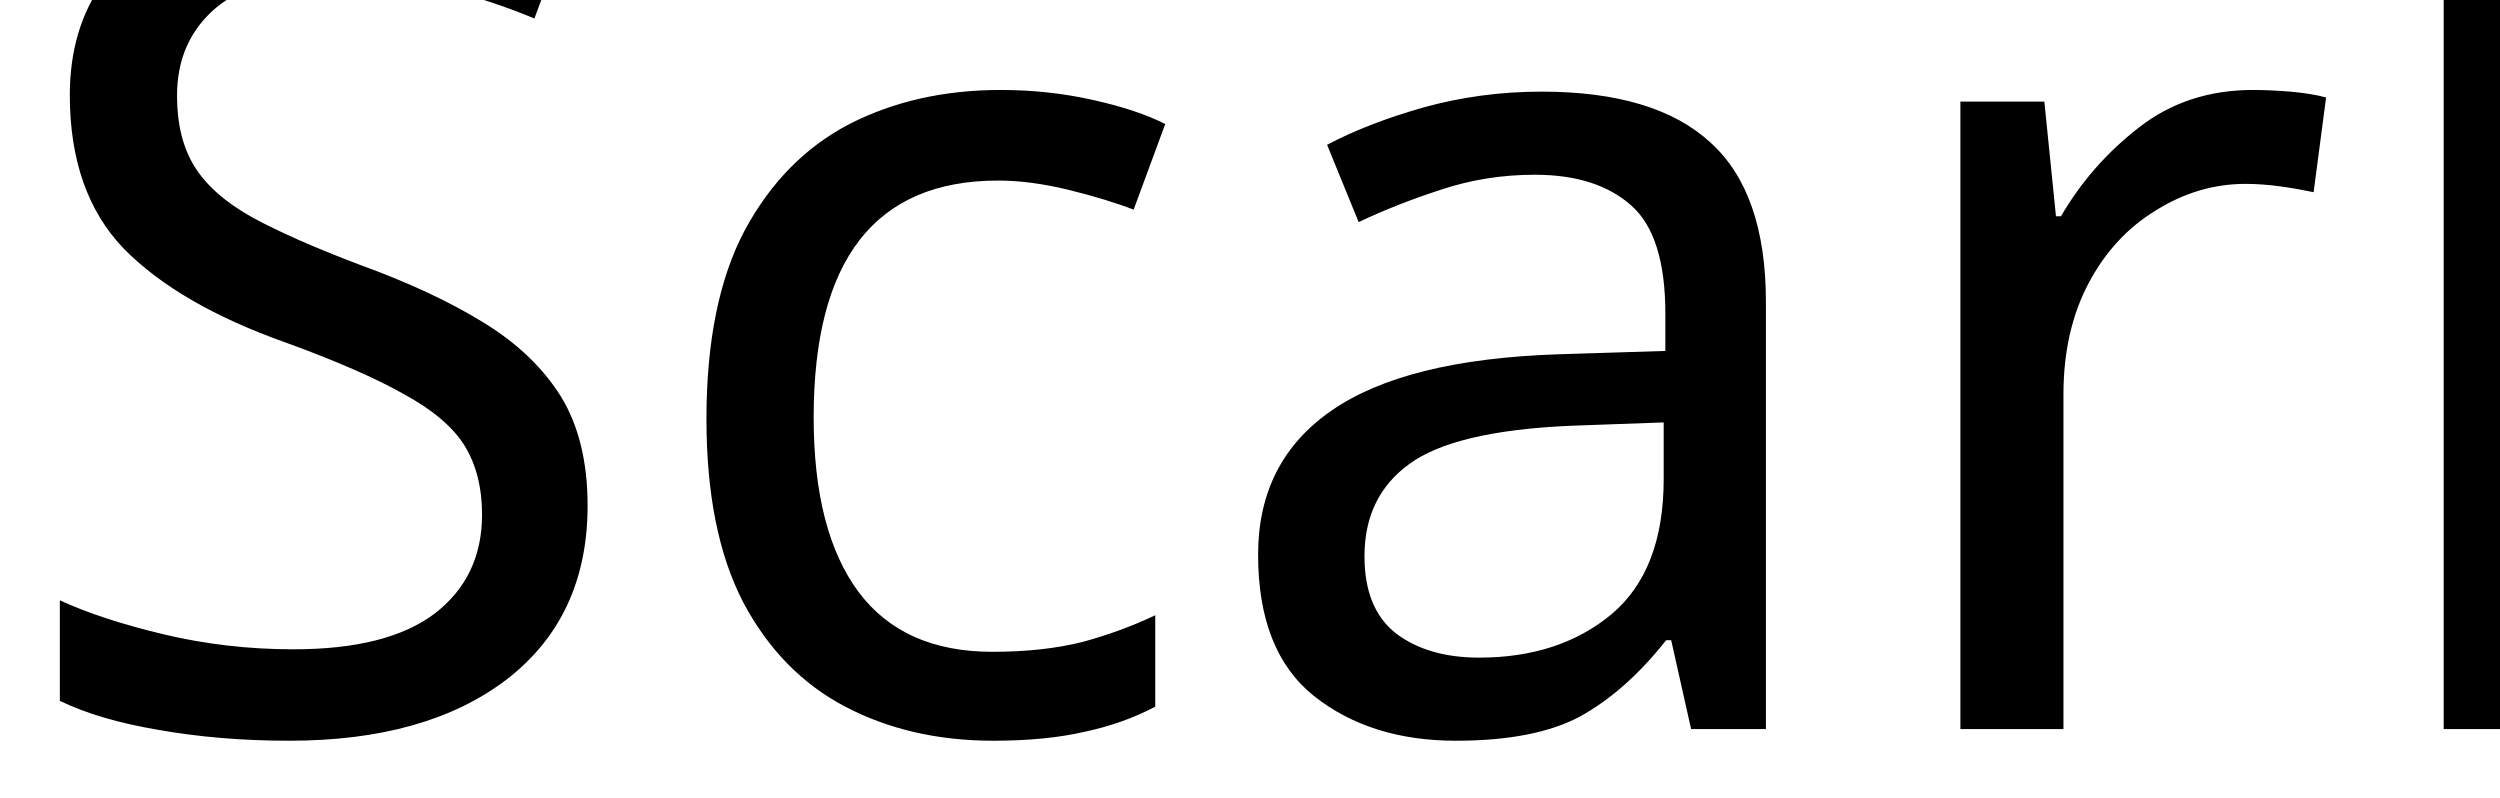
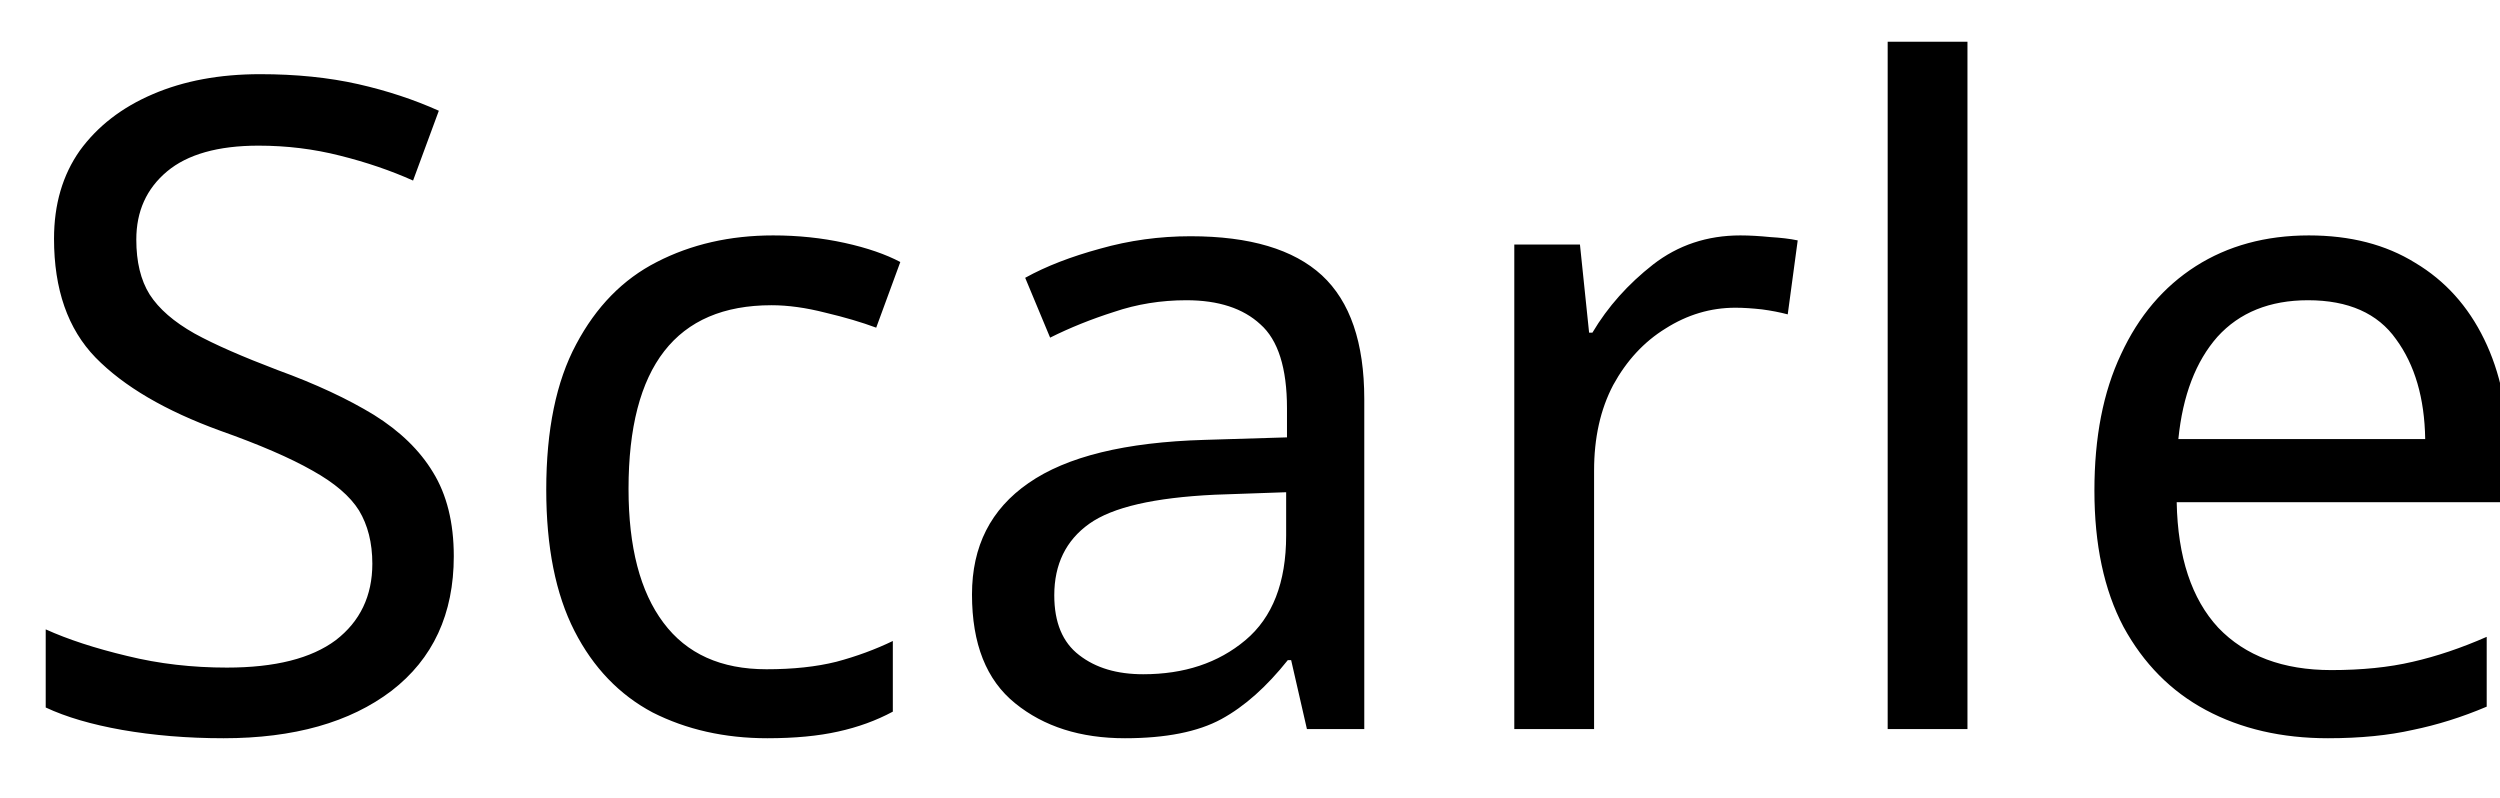
<svg xmlns="http://www.w3.org/2000/svg" class="logo" viewBox="0 0 47 15" version="1.1">
  <defs>
    <clipPath id="_clipPath_RbvQJkX4bin1ySL0RAHvfUc2utRYzOm1">
      <rect width="47" height="15" />
    </clipPath>
  </defs>
  <g clip-path="url(#_clipPath_RbvQJkX4bin1ySL0RAHvfUc2utRYzOm1)" id="logo">
-     <text transform="matrix(1,0,0,1,0,13.707)" style="font-family:'Roboto Mono';font-weight:400;font-size:22px;font-style:normal;fill:#000000;stroke:none;">Scarlet</text>
+     <text transform="matrix(1,0,0,1,0,13.707)" style="font-family:'Roboto Mono';font-weight:400;font-size:17px;font-style:normal;fill:#000000;stroke:none;">Scarlet</text>
  </g>
</svg>
